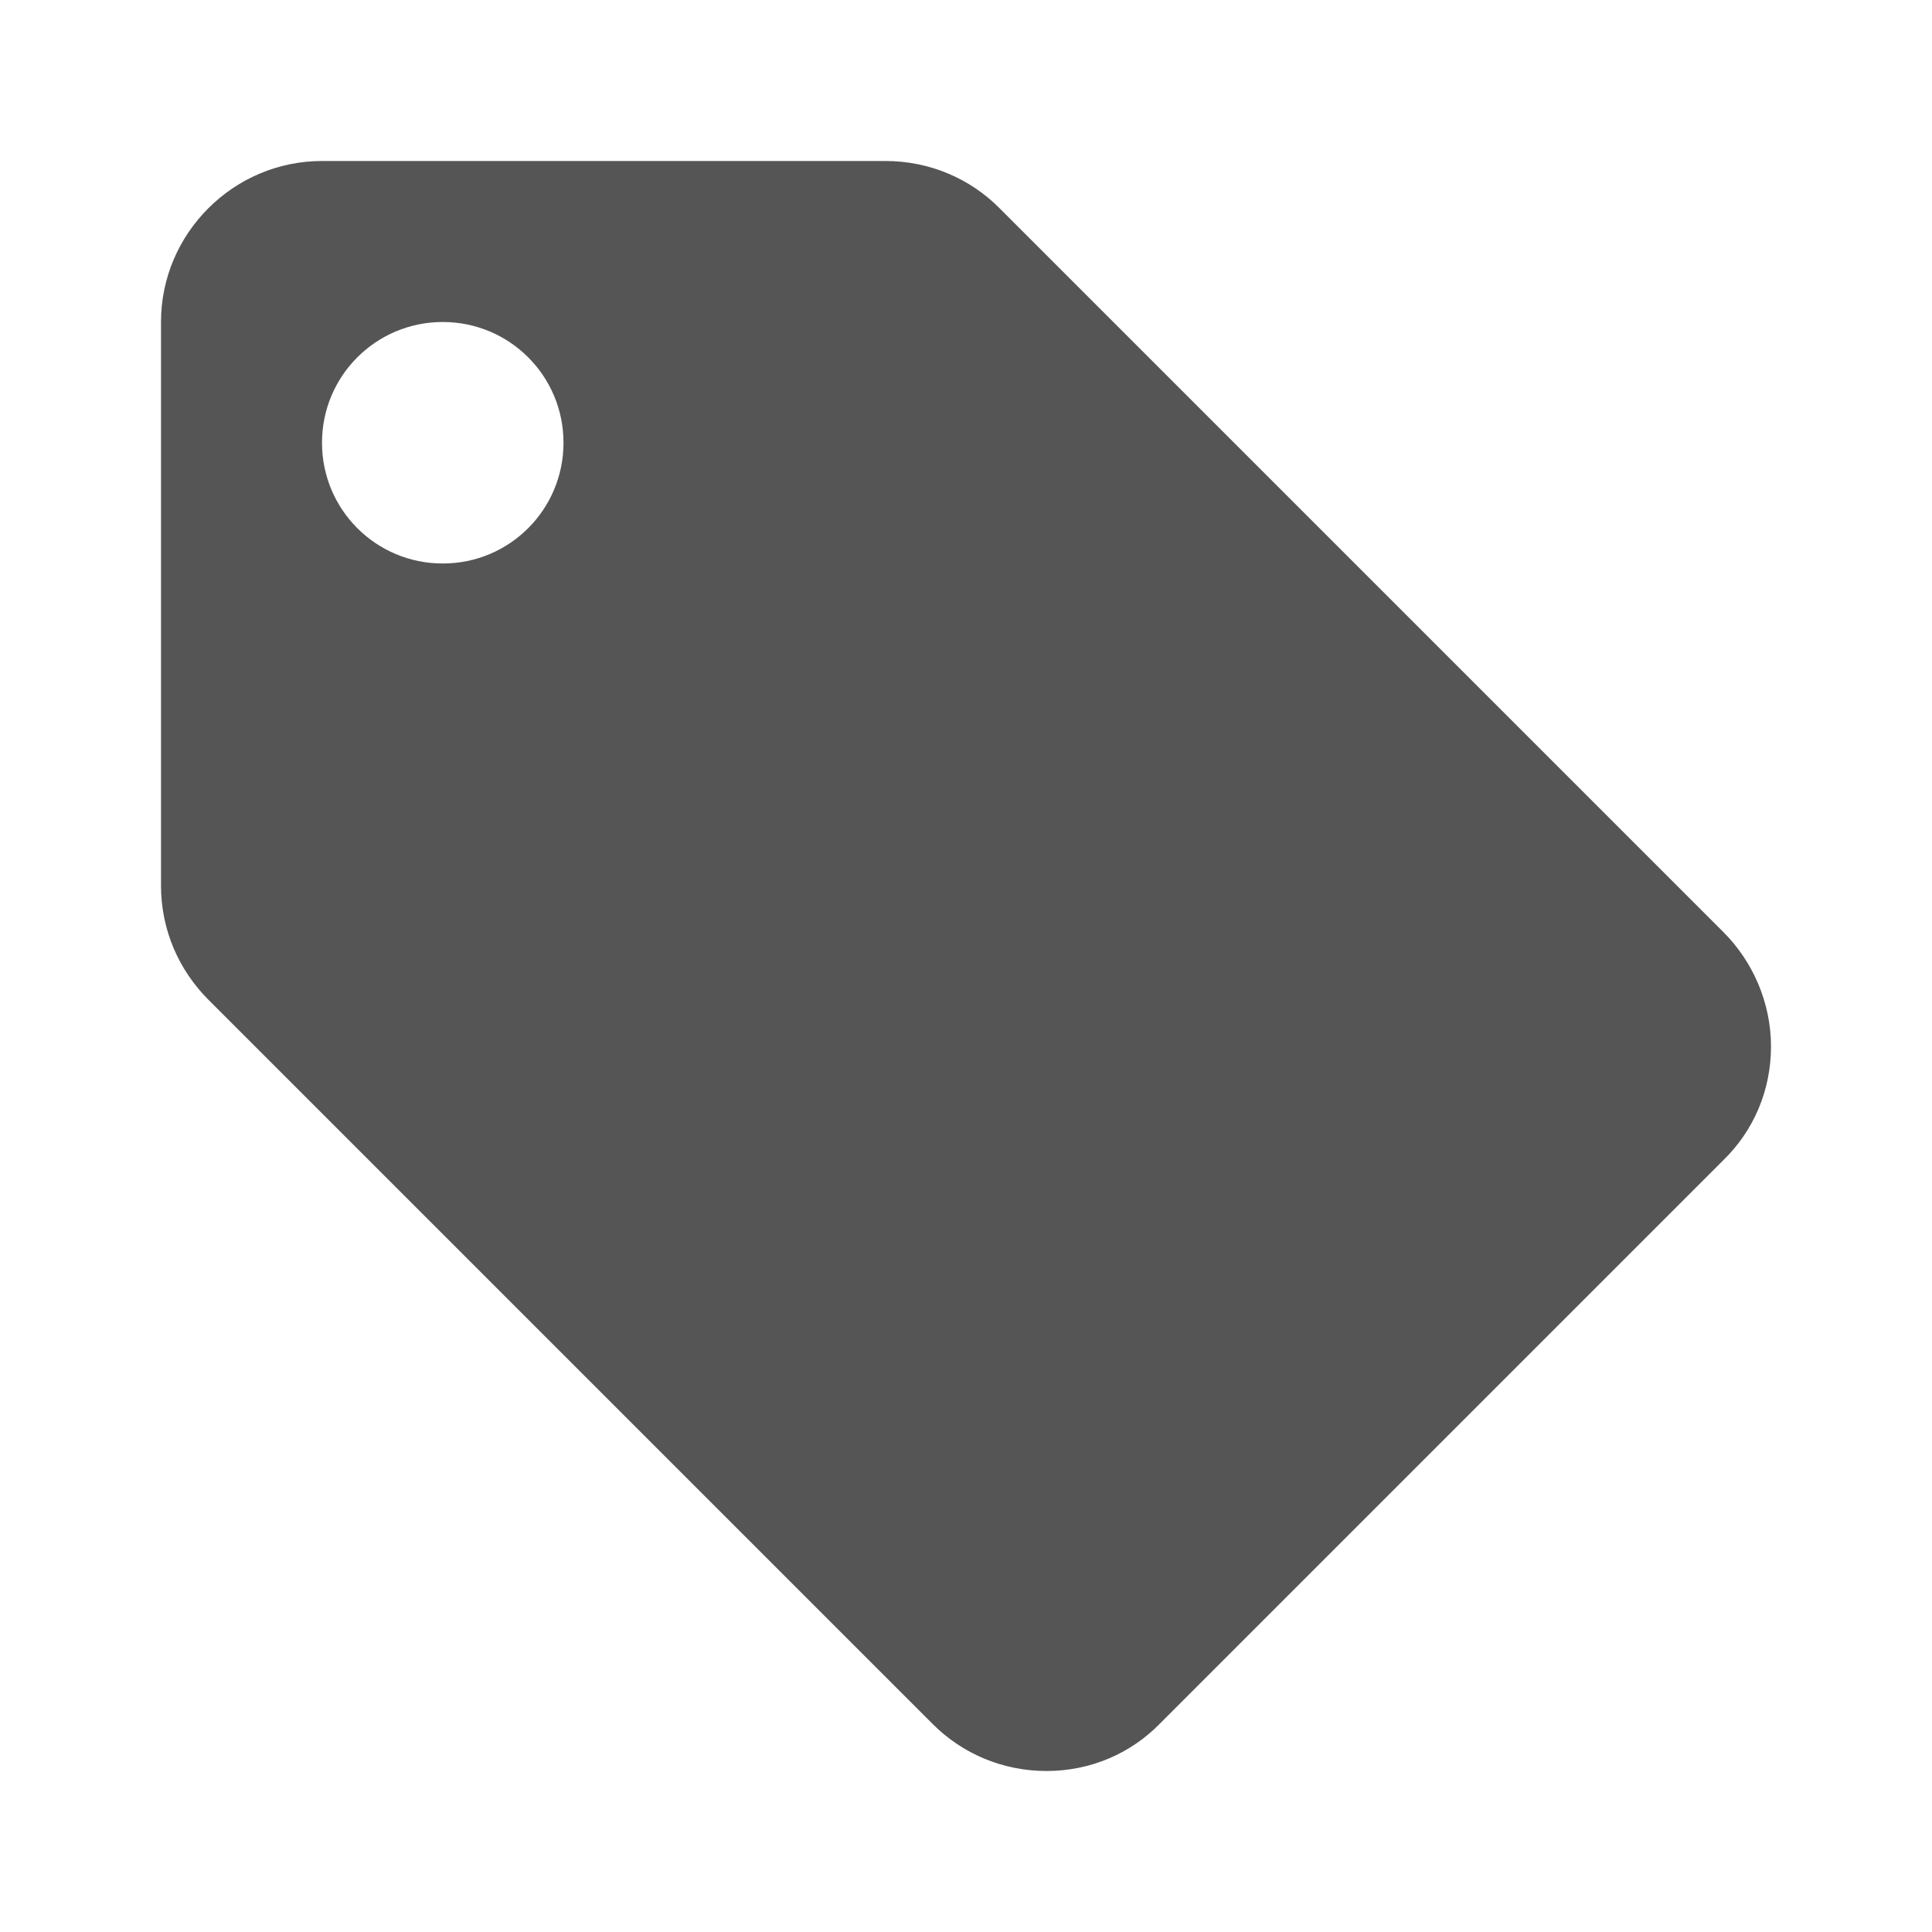
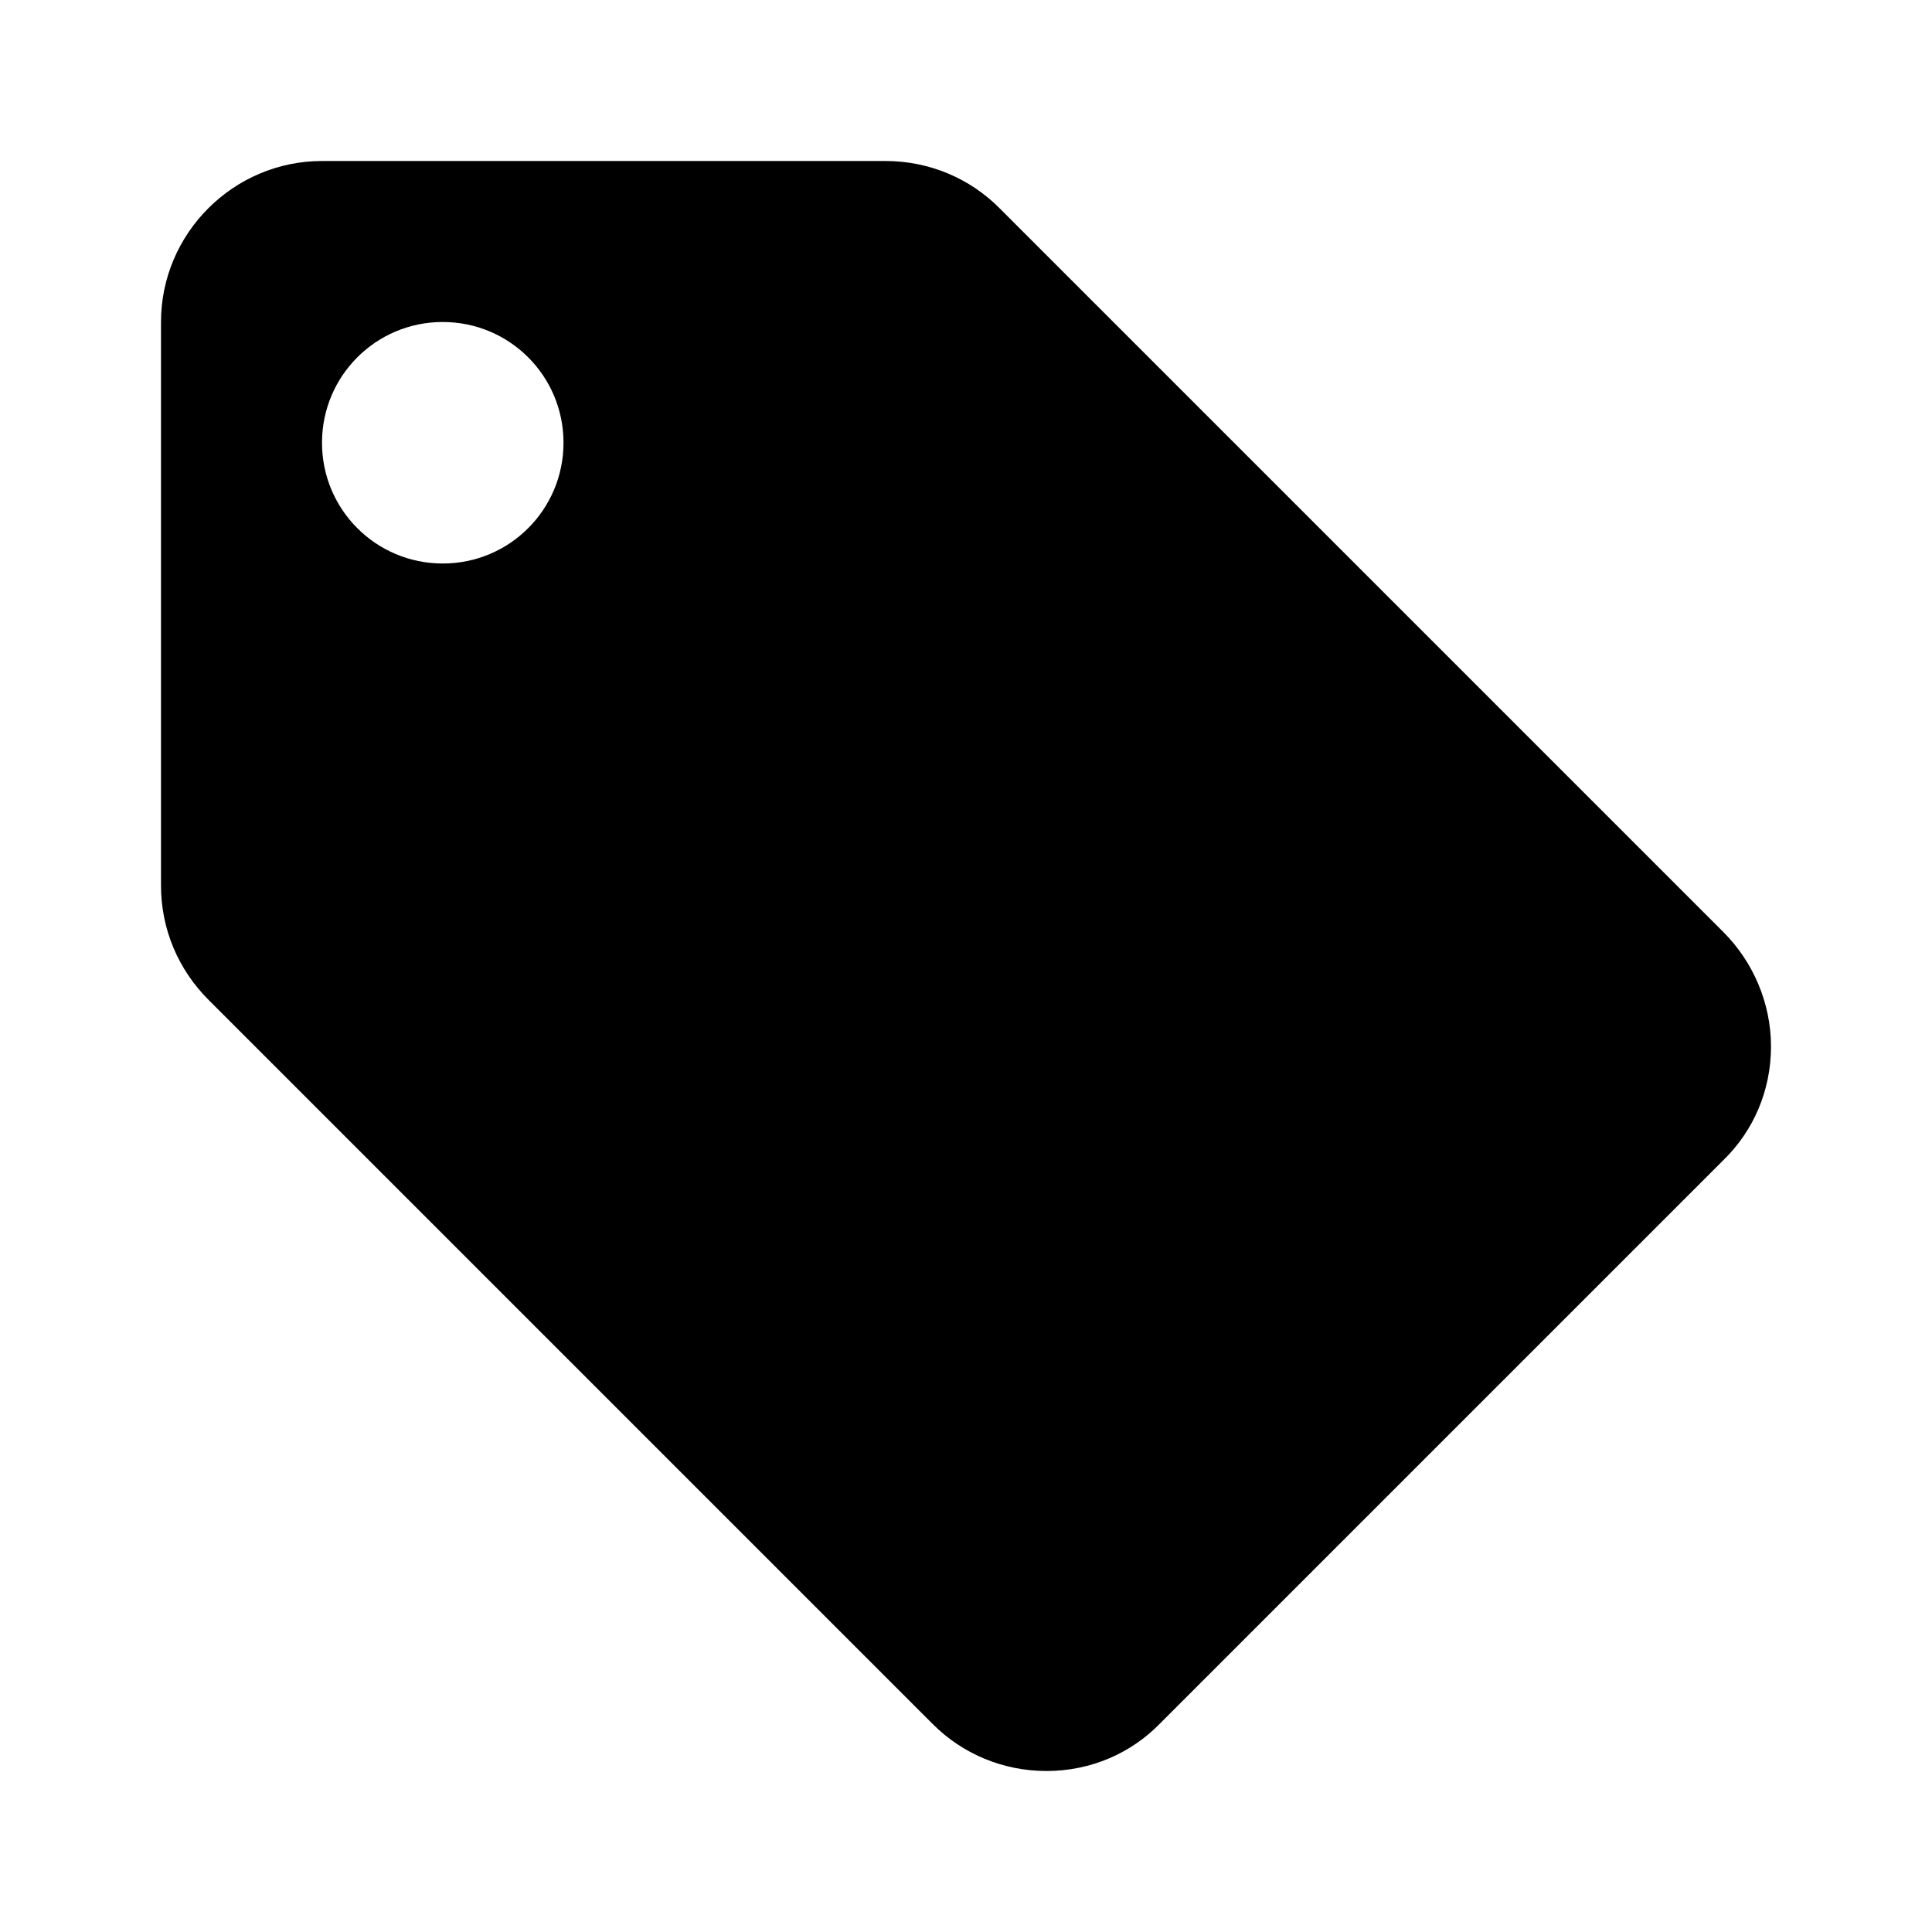
<svg xmlns="http://www.w3.org/2000/svg" version="1.1" width="24" height="24" viewBox="0 0 24 24">
-   <path fill="#555" d="M12.41 2.58c-0.36-0.36-0.86-0.58-1.41-0.58h-7c-1.1 0-2 0.9-2 2v7c0 0.55 0.22 1.050 0.59 1.42l9 9c0.36 0.36 0.86 0.58 1.41 0.58s1.050-0.22 1.41-0.59l7-7c0.37-0.36 0.59-0.86 0.59-1.41s-0.23-1.060-0.59-1.42l-9-9zM5.5 7c-0.83 0-1.5-0.67-1.5-1.5s0.67-1.5 1.5-1.5c0.83 0 1.5 0.67 1.5 1.5s-0.67 1.5-1.5 1.5v0z" />
+   <path d="M12.41 2.58c-0.36-0.36-0.86-0.58-1.41-0.58h-7c-1.1 0-2 0.9-2 2v7c0 0.55 0.22 1.050 0.59 1.42l9 9c0.36 0.36 0.86 0.58 1.41 0.58s1.050-0.22 1.41-0.59l7-7c0.37-0.36 0.59-0.86 0.59-1.41s-0.23-1.060-0.59-1.42l-9-9zM5.5 7c-0.83 0-1.5-0.67-1.5-1.5s0.67-1.5 1.5-1.5c0.83 0 1.5 0.67 1.5 1.5s-0.67 1.5-1.5 1.5v0z" />
</svg>
